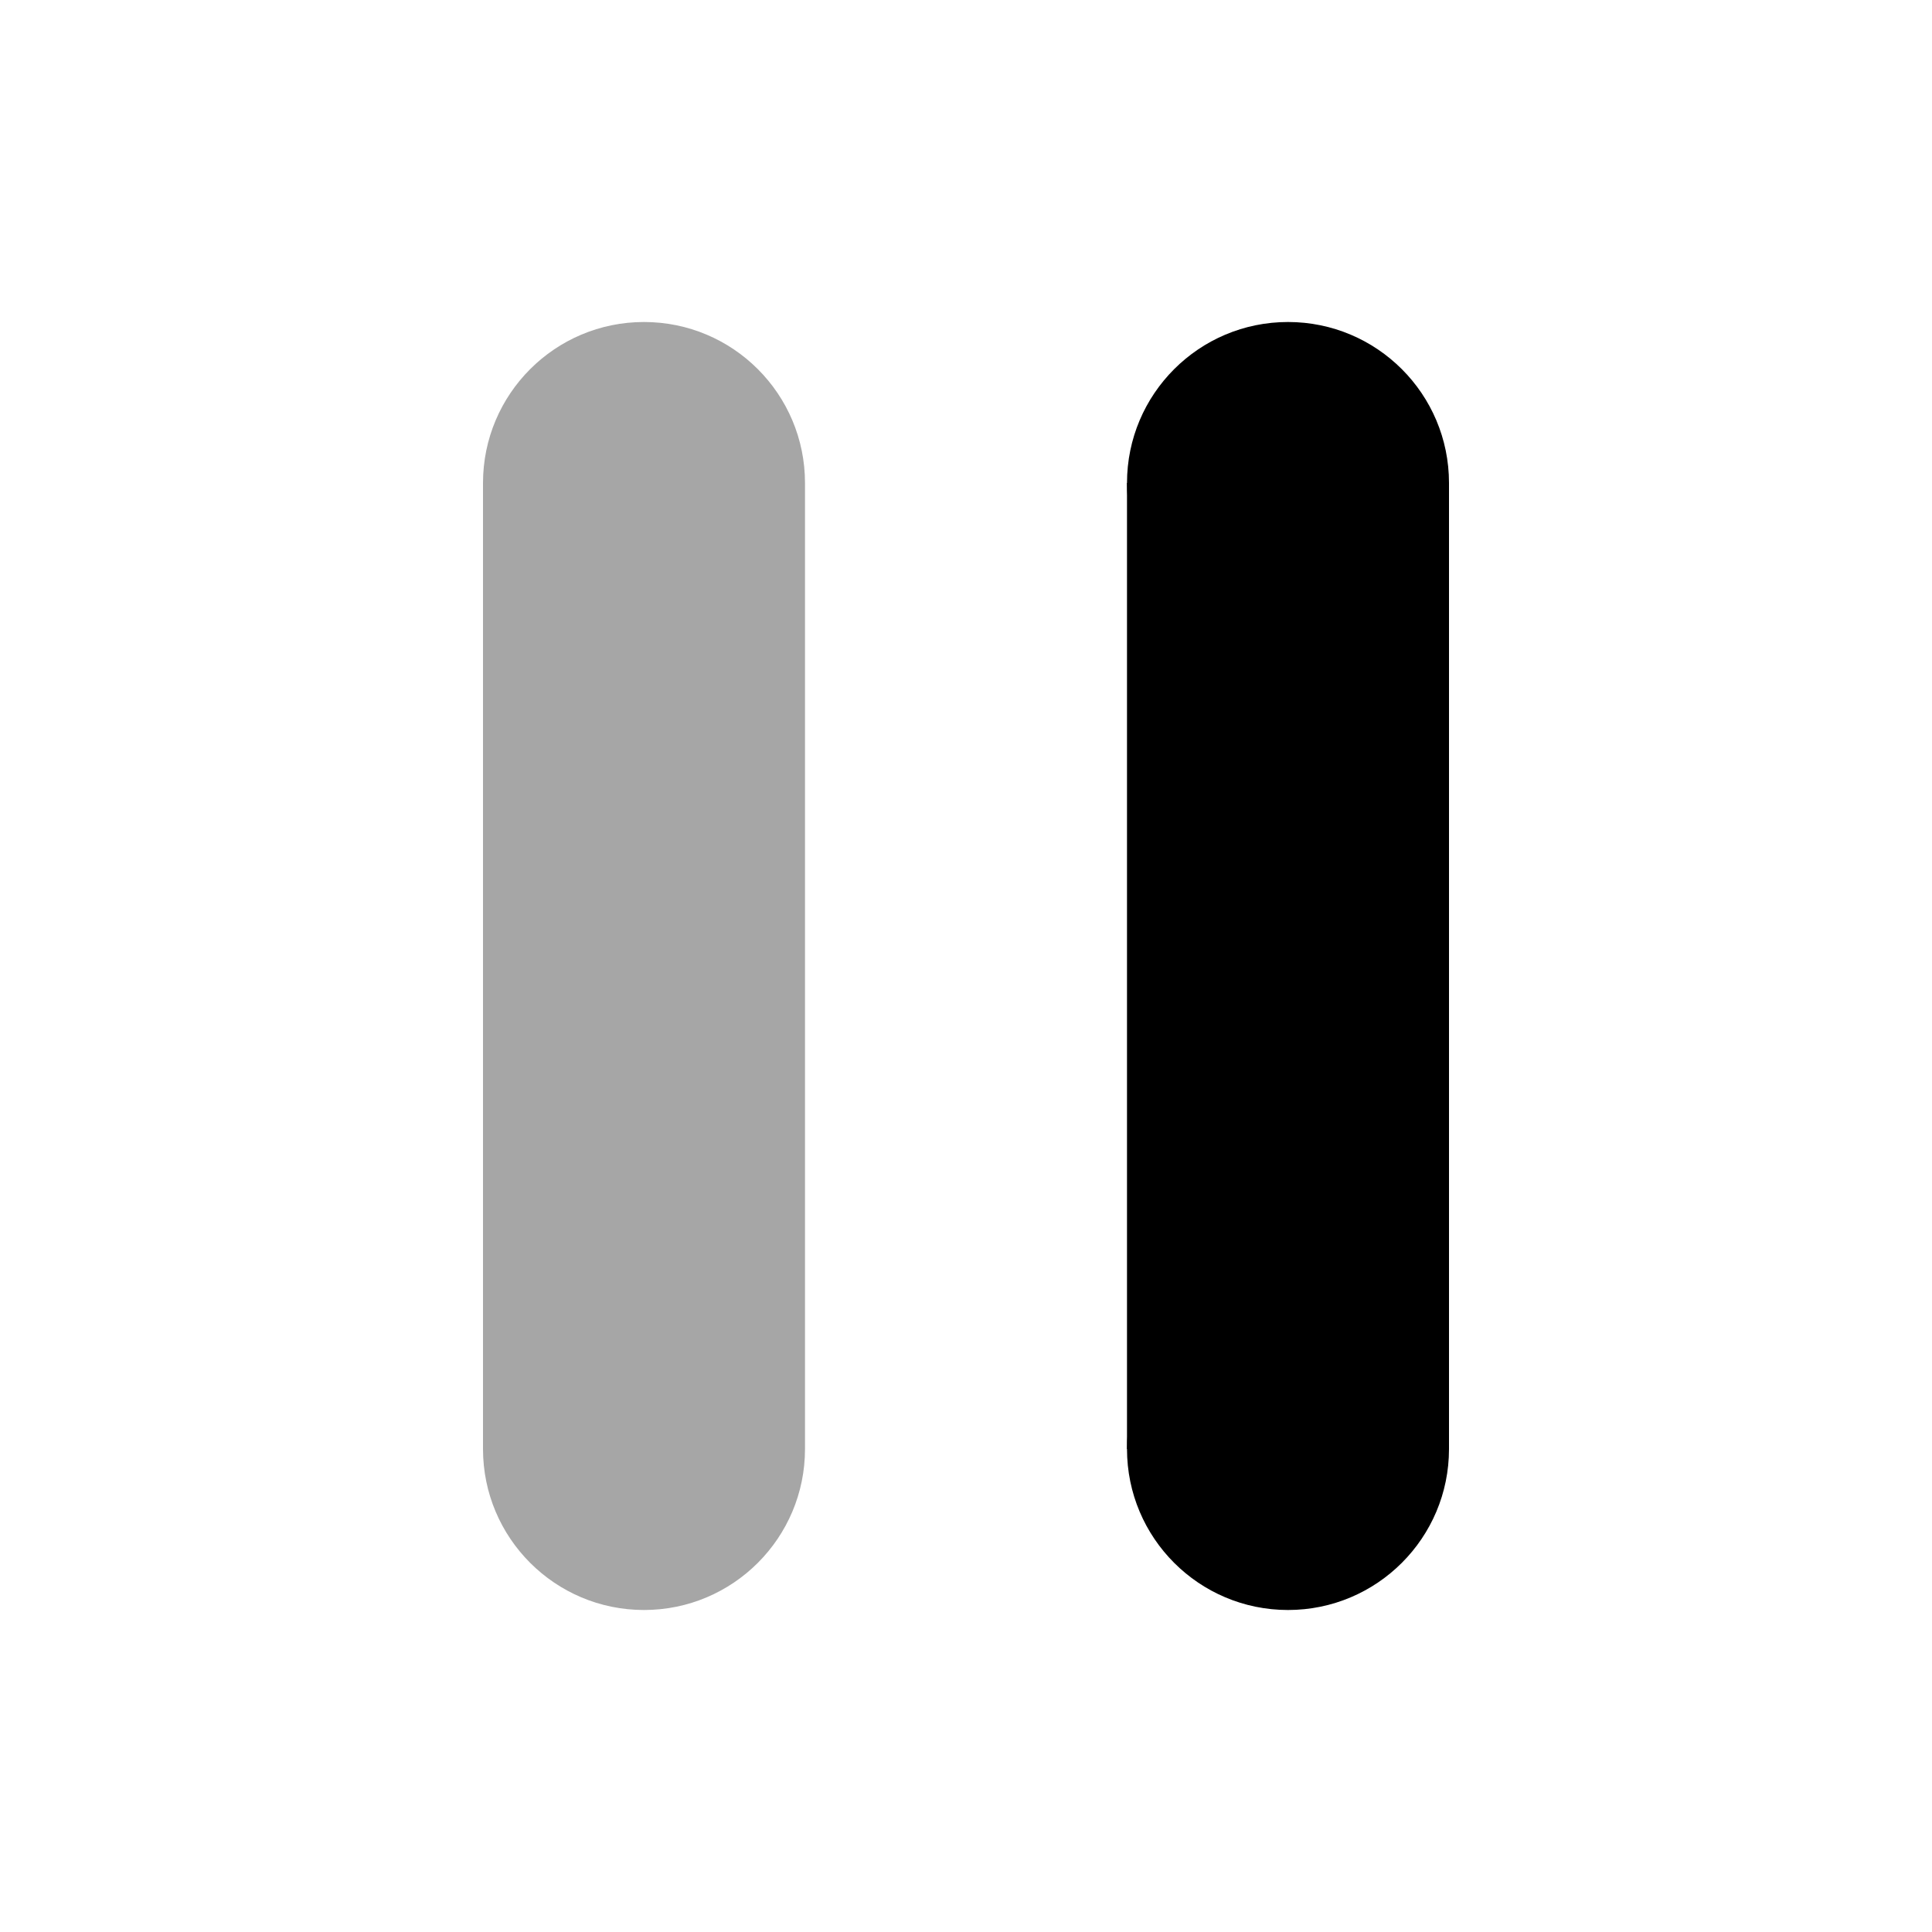
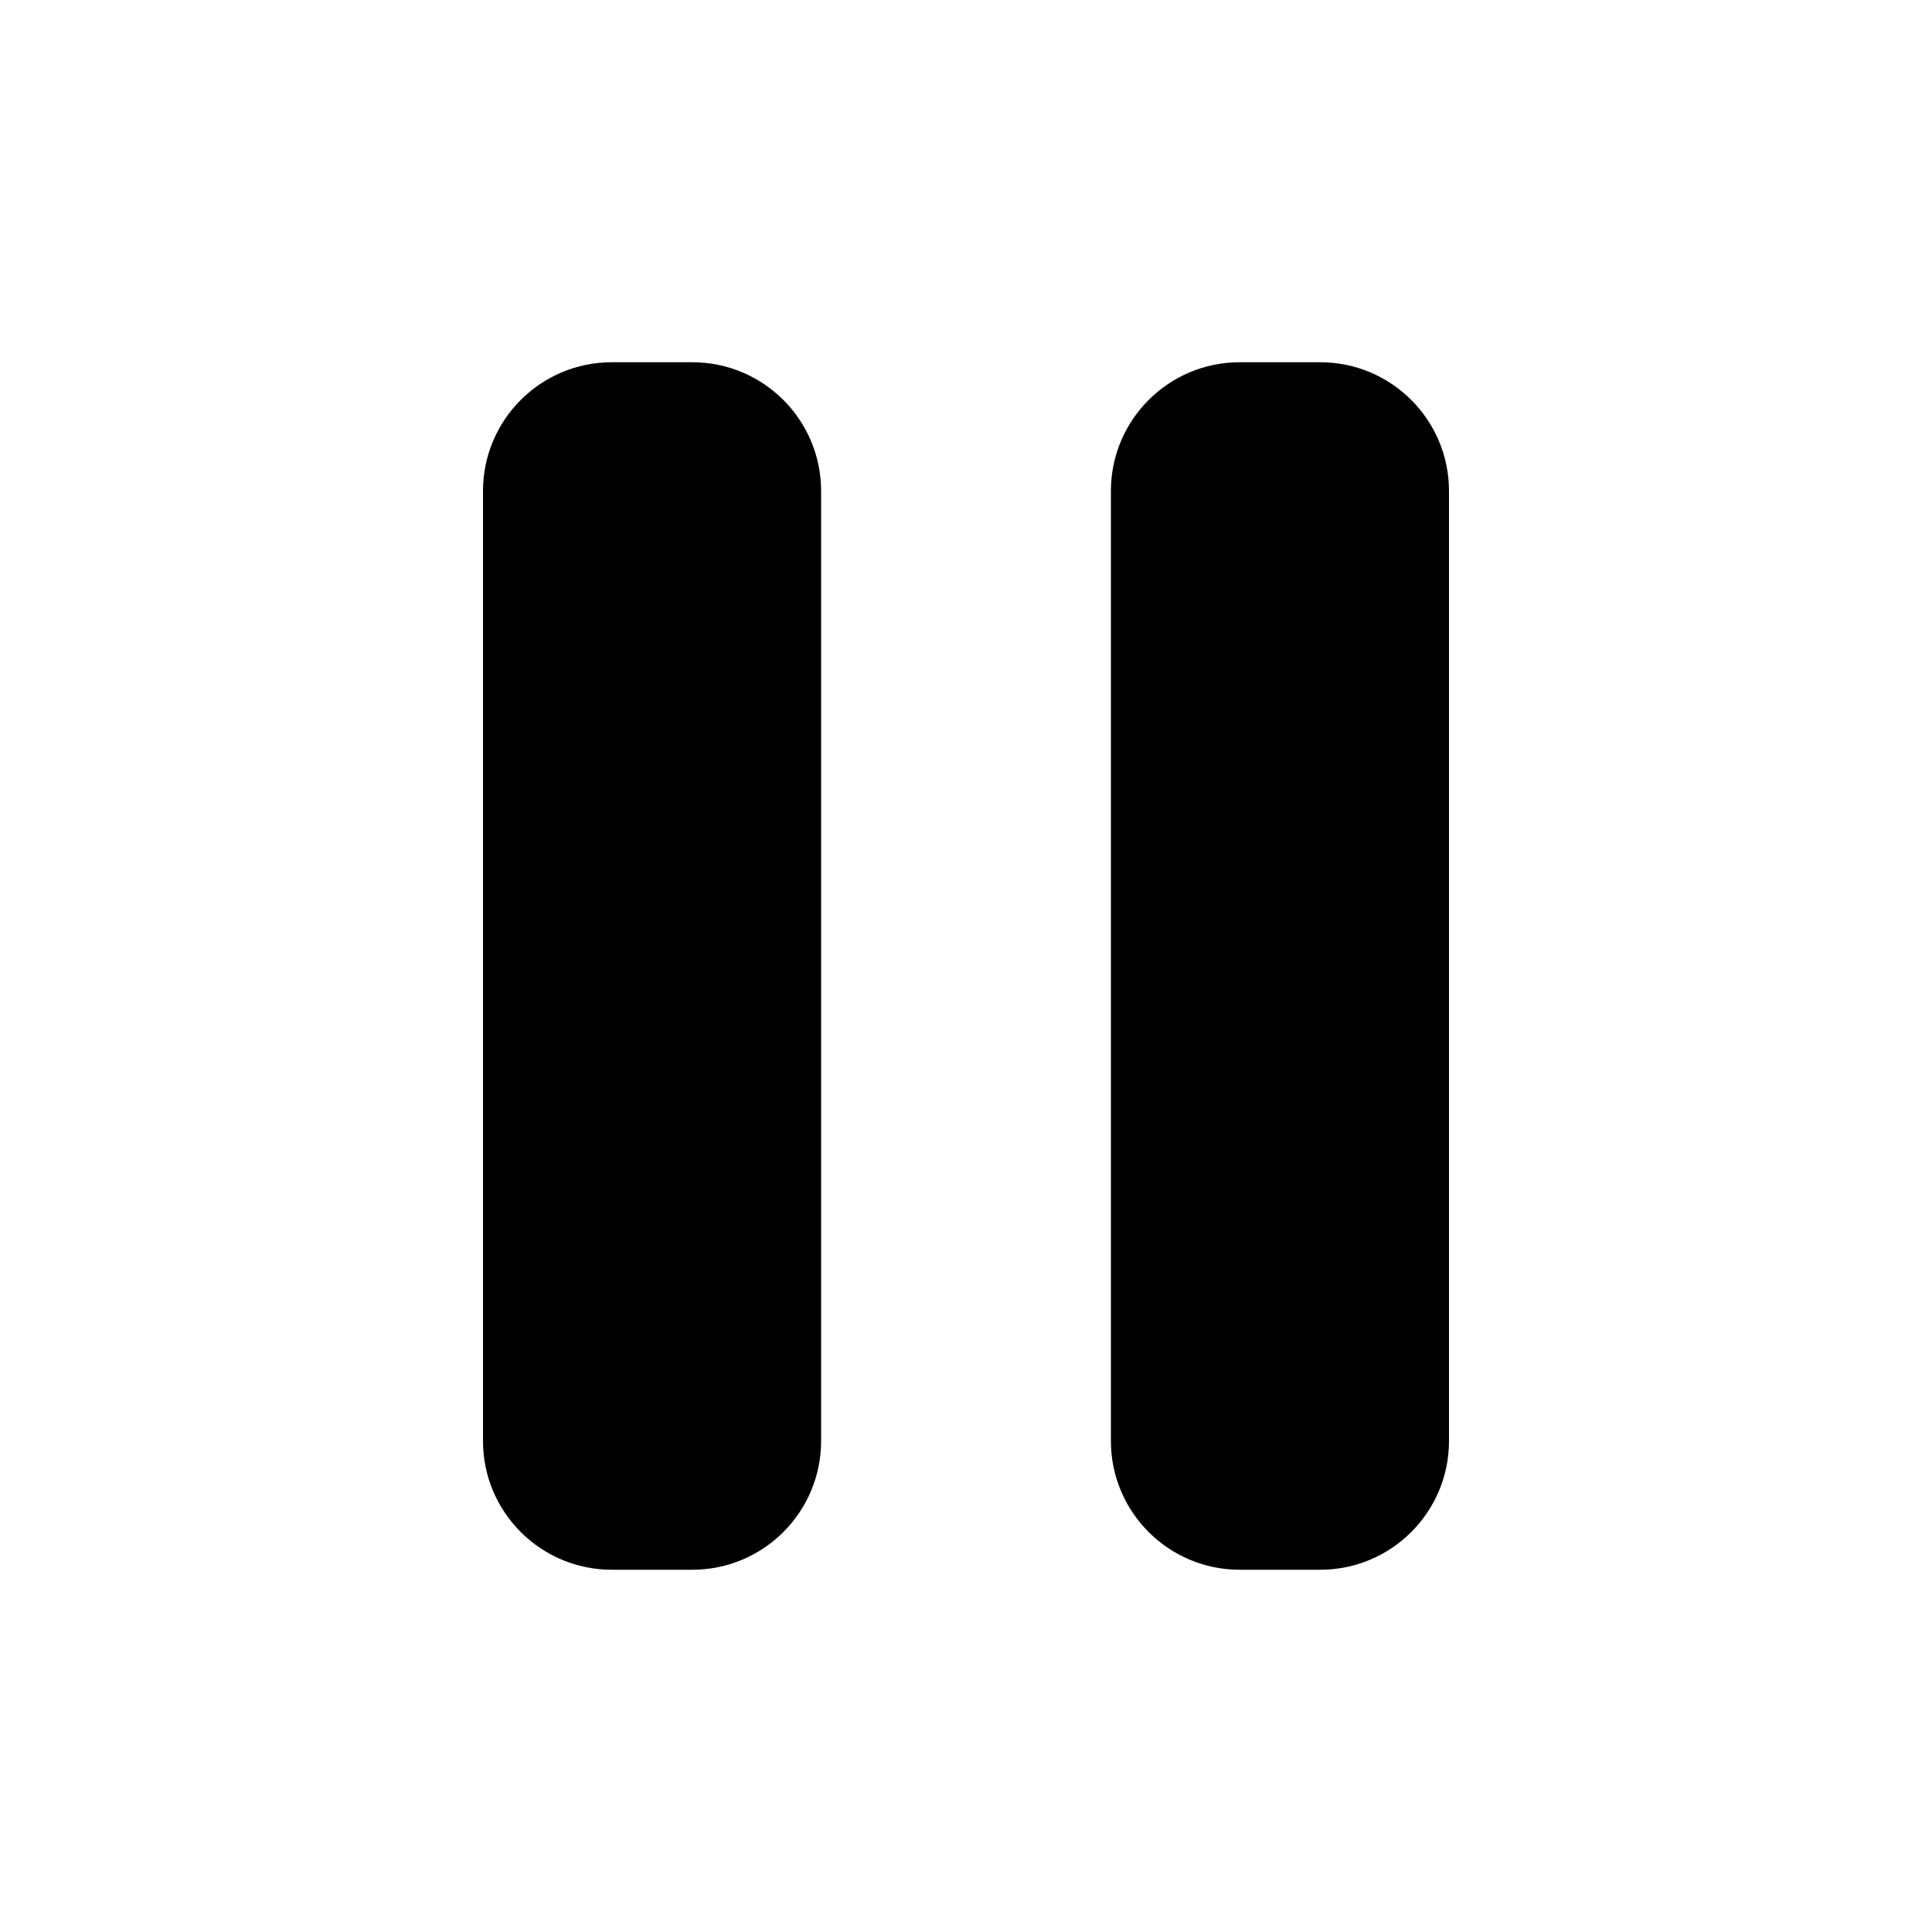
<svg xmlns="http://www.w3.org/2000/svg" viewBox="0 0 24 24" width="192" height="192" fill="currentColor">
-   <path d="M8 4a2 2 0 00-2 2v12a2 2 0 104 0V6a2 2 0 00-2-2z" opacity=".35" />
-   <path d="M14 18V6h4v12z" />
-   <circle cx="16" cy="6" r="2" />
-   <circle cx="16" cy="18" r="2" />
+   <rect x="6" y="4.5" width="4.2" height="15" rx="1.6" />
+   <rect x="13.8" y="4.5" width="4.2" height="15" rx="1.6" />
</svg>
